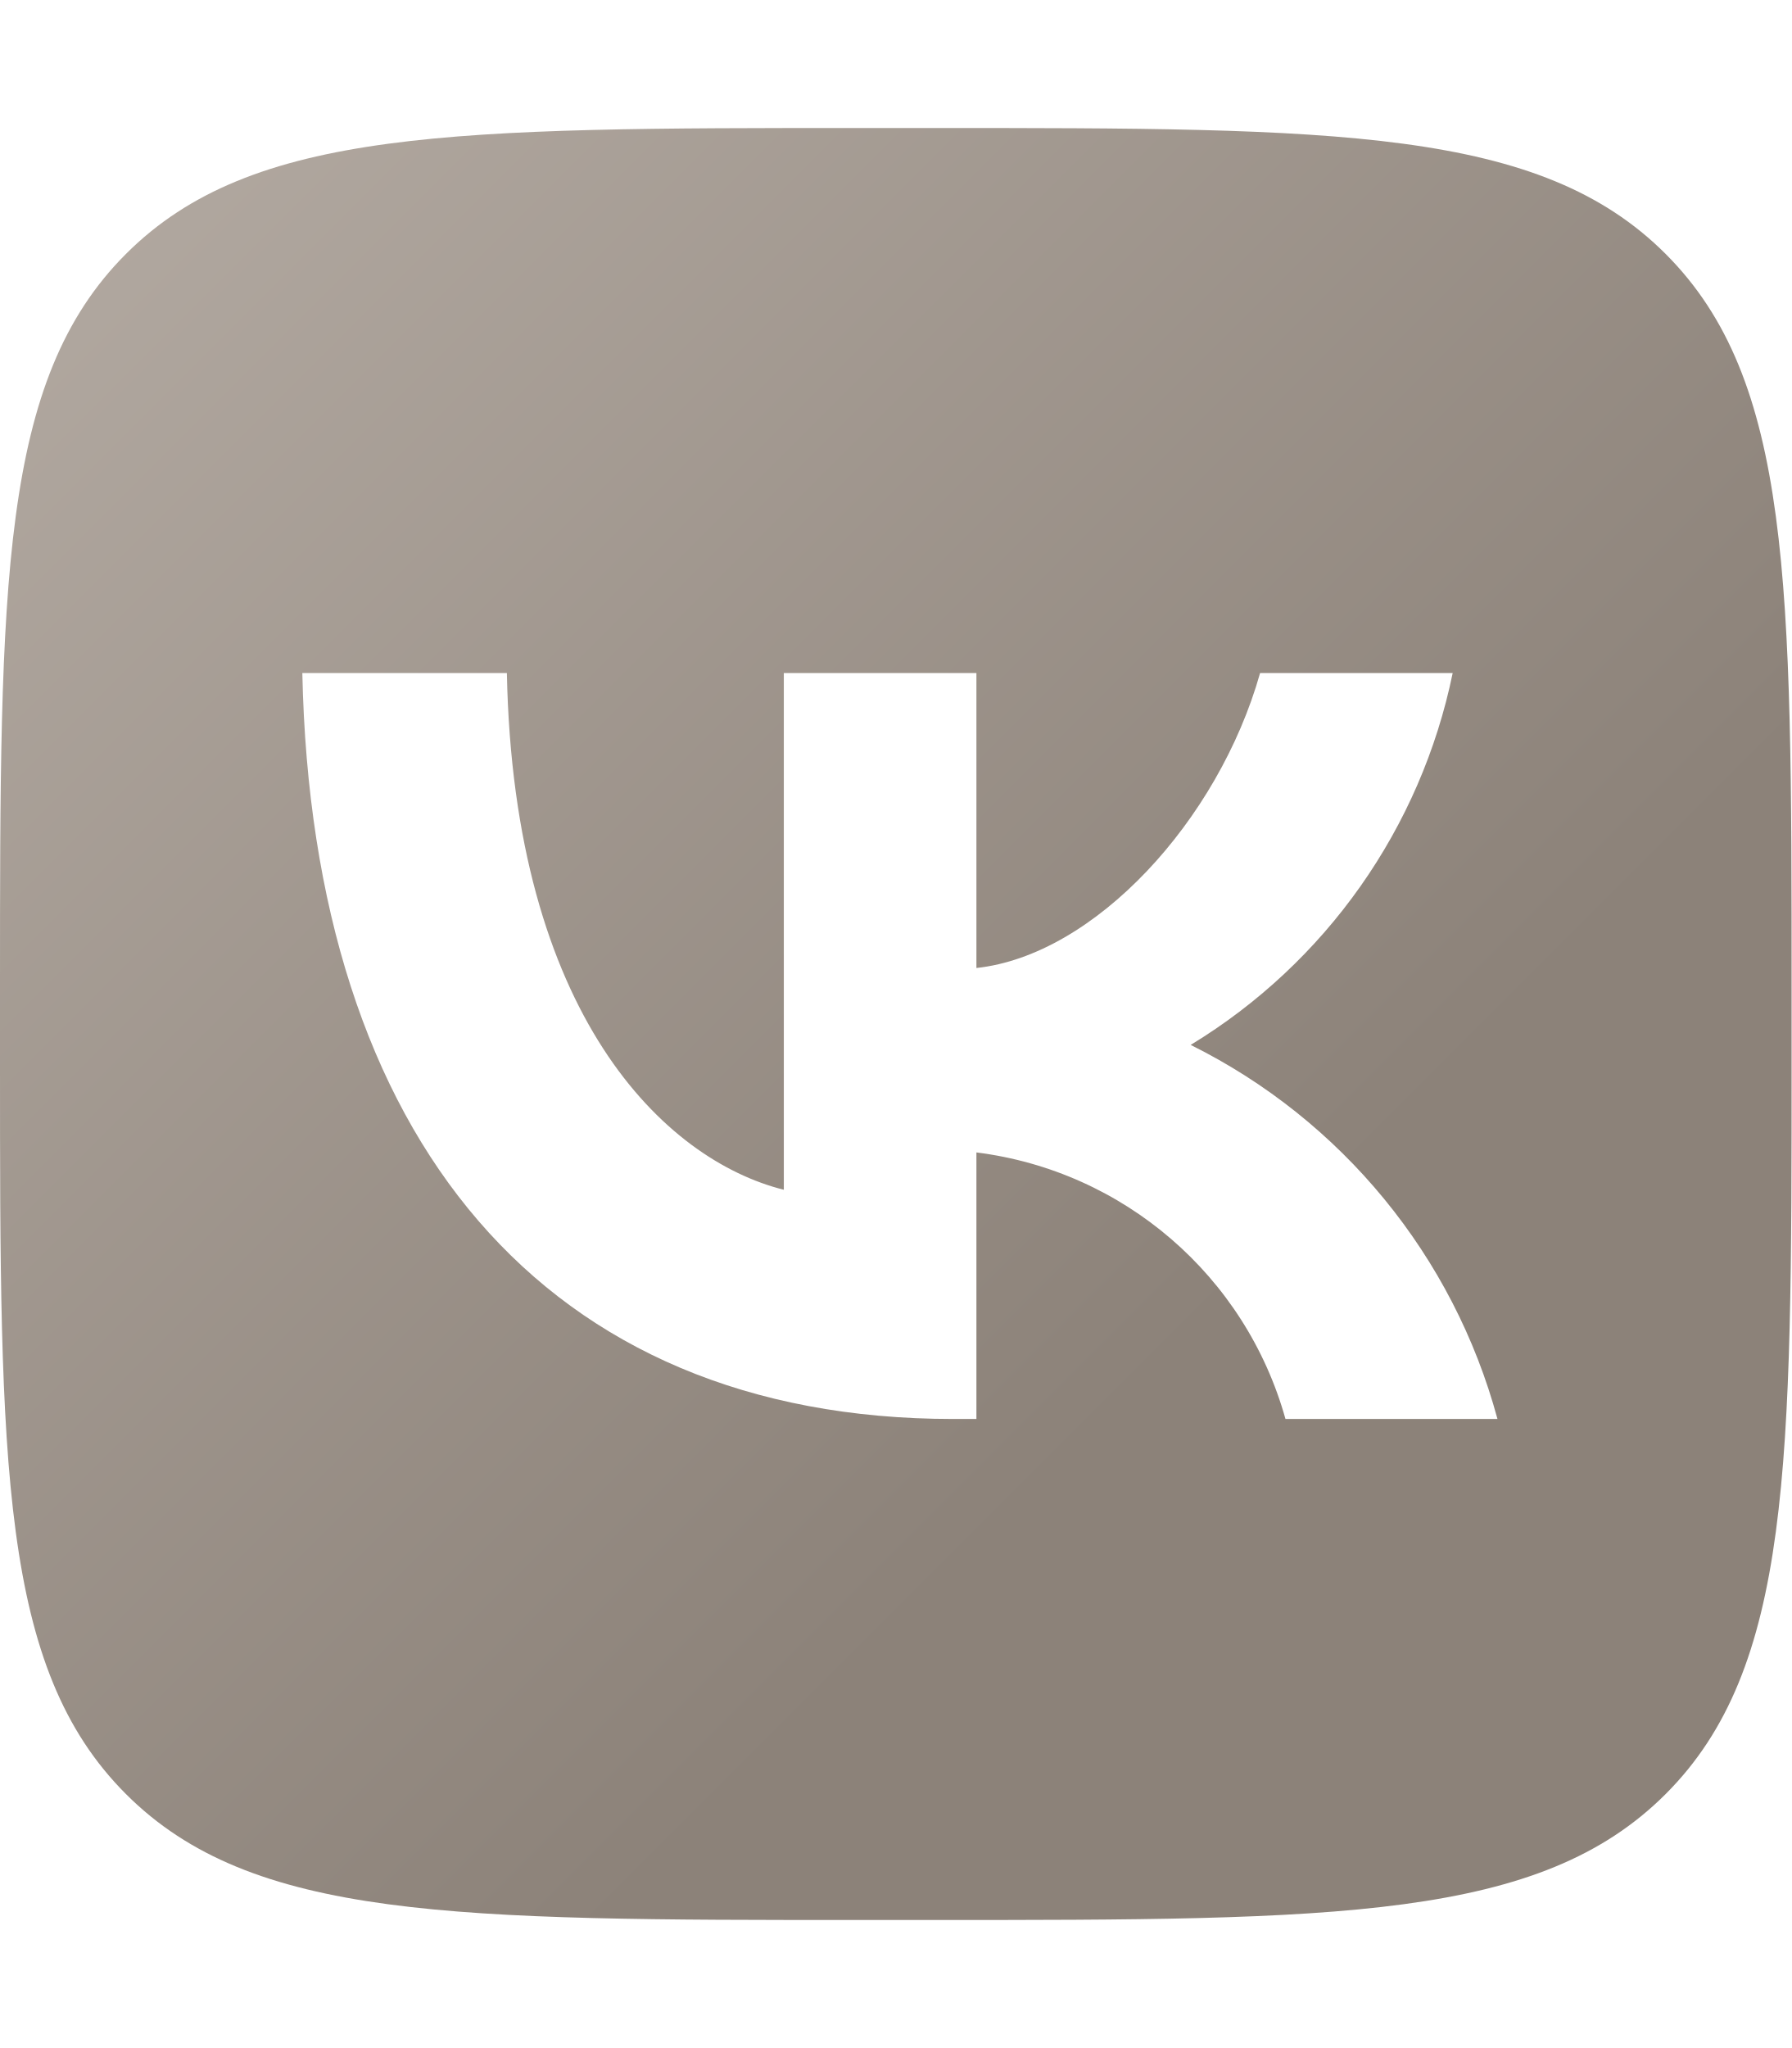
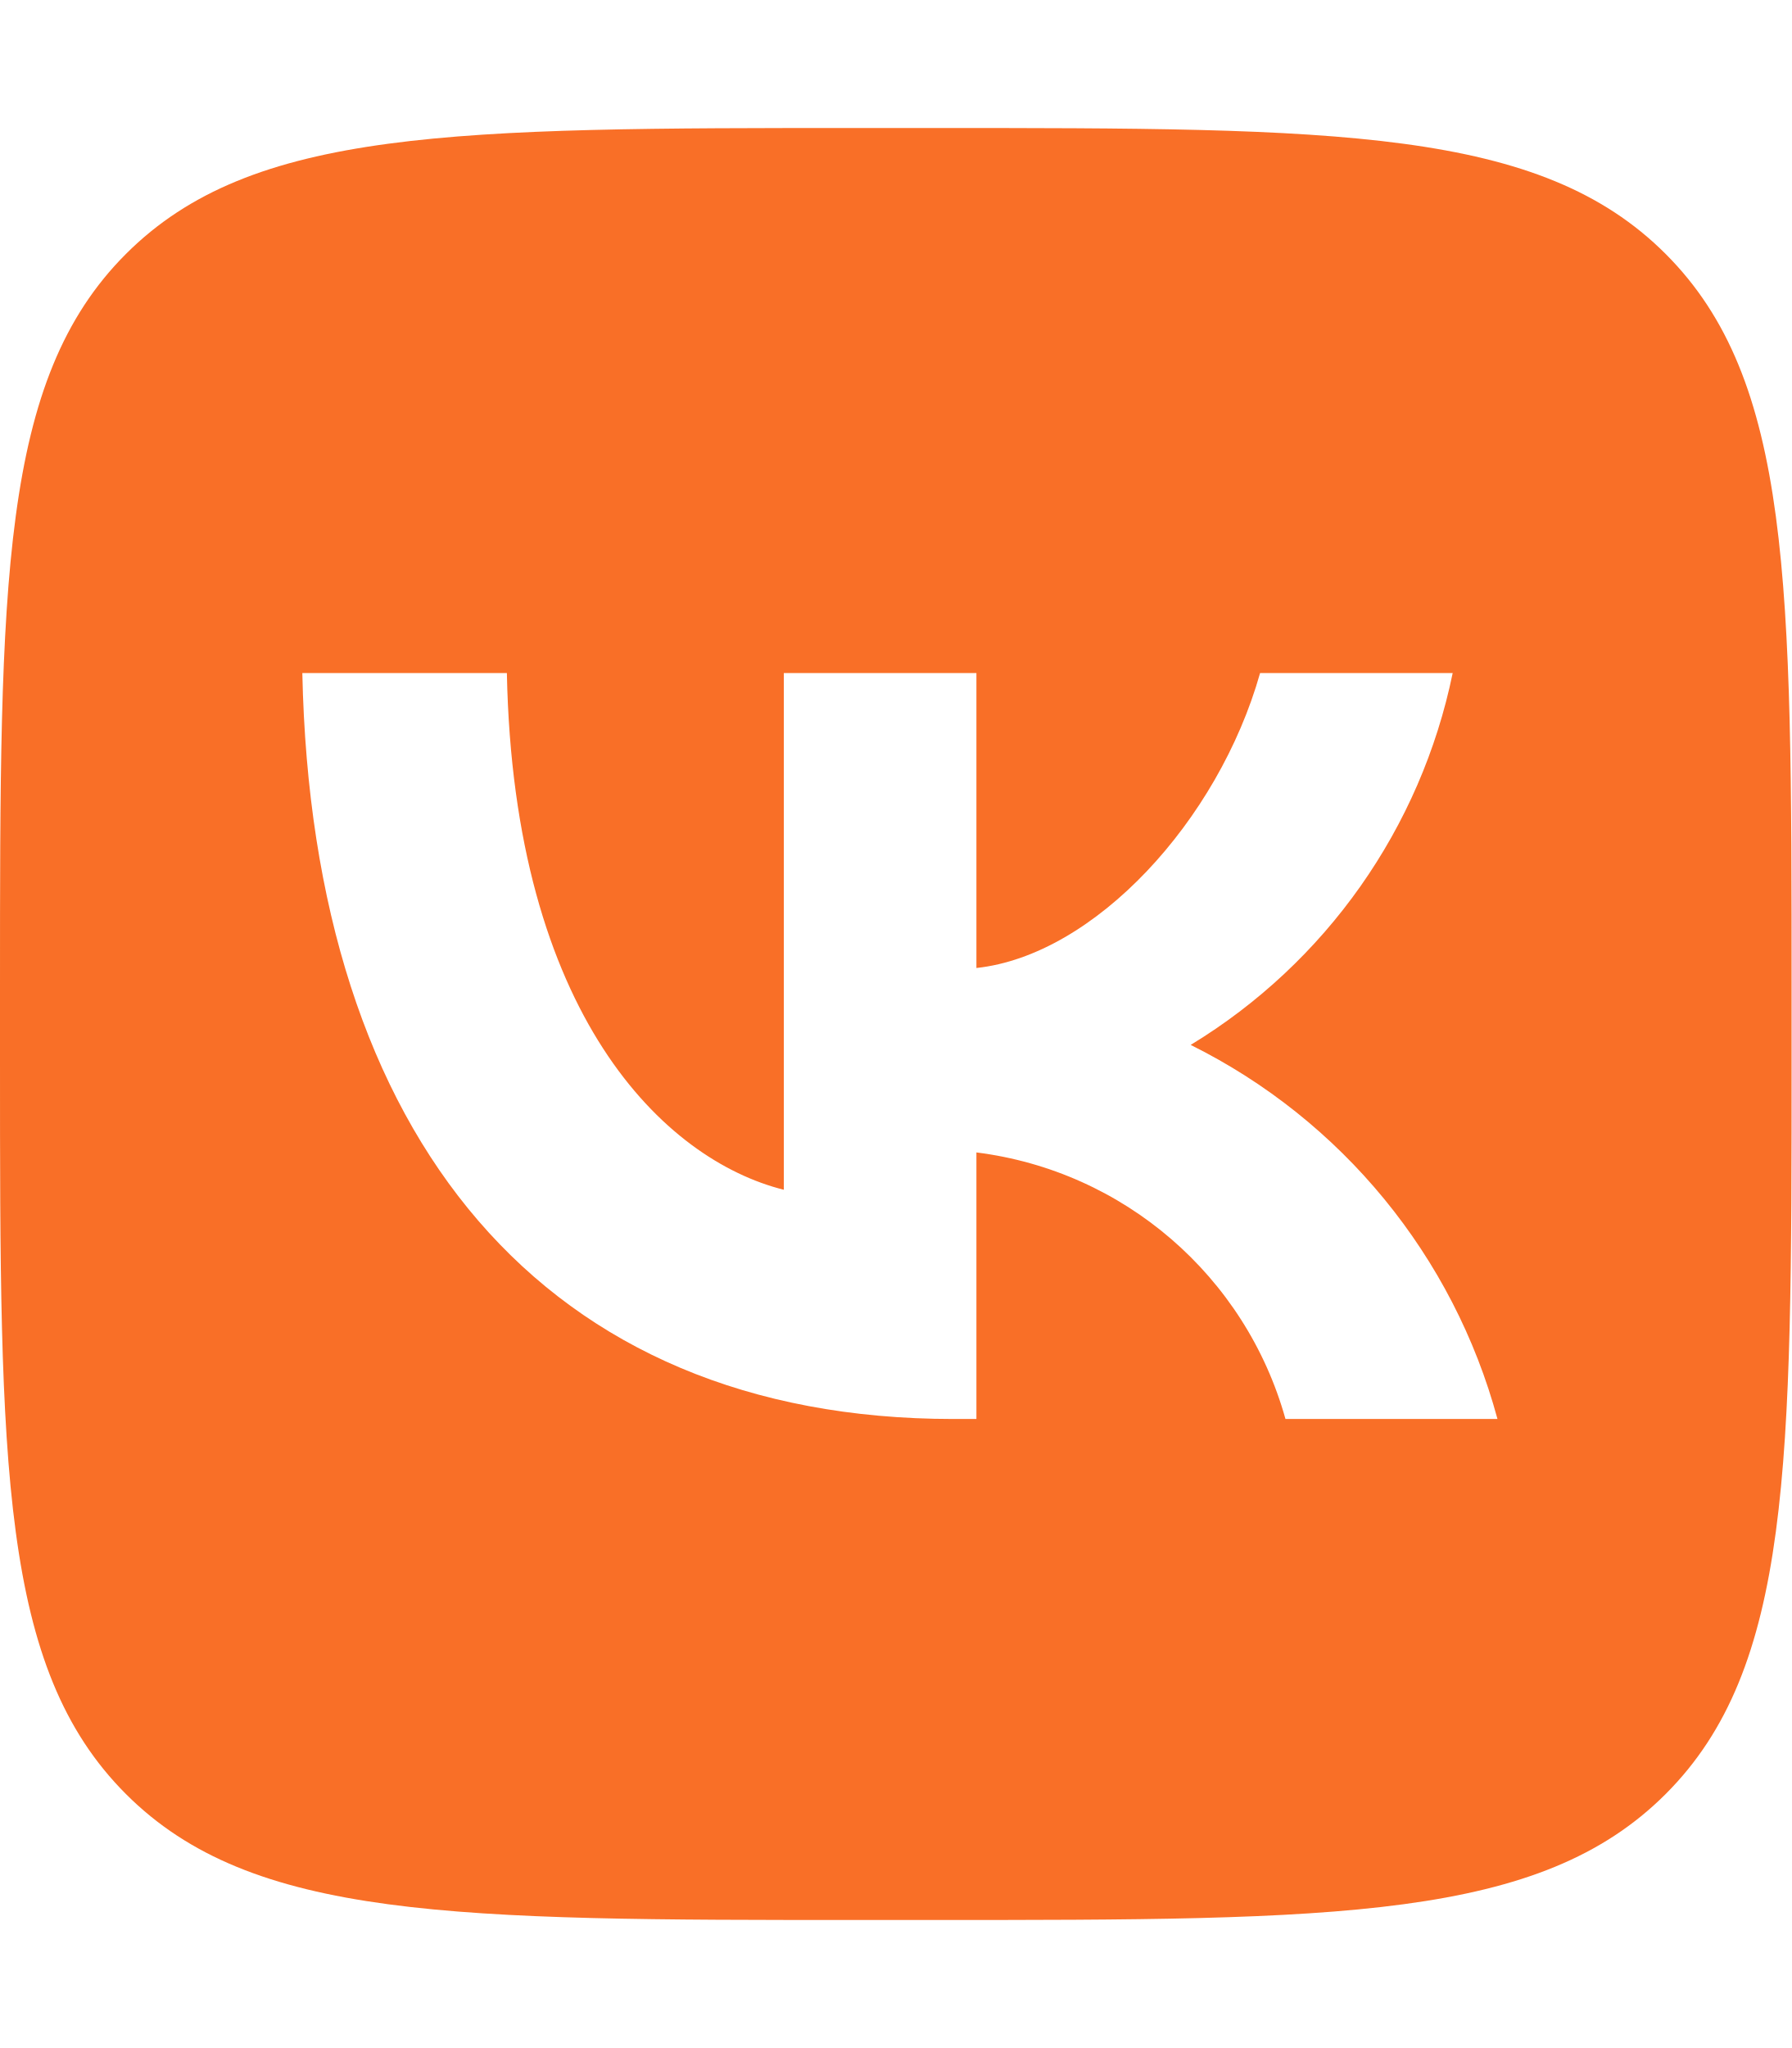
<svg xmlns="http://www.w3.org/2000/svg" aria-hidden="true" focusable="false" role="img" width="448" height="512" viewBox="0 0 448 512">
  <defs>
    <linearGradient id="Grad" gradientUnits="userSpaceOnUse" x1="0%" y1="0%" x2="100%" y2="0%" gradientTransform="rotate(45)">
-       <stop offset="0%" stop-color="#b6ada5" />
-       <stop offset="100%" stop-color="#8c8279" />
+       <stop offset="0%" stop-color="#F96F27" />
+       <stop offset="100%" stop-color="#F96F27" />
    </linearGradient>
  </defs>
  <path fill="url(#Grad)" d="M31.49 63.49C0 94.982 0 145.672 0 247.04v17.92c0 101.369 0 152.059 31.49 183.549C62.982 480 113.672 480 215.04 480h17.92c101.369 0 152.059 0 183.549-31.491C448 417.019 448 366.329 448 264.96v-17.92c0-101.369 0-152.059-31.491-183.55C385.019 32 334.329 32 232.96 32h-17.92C113.671 32 62.981 32 31.49 63.49ZM75.6 168.268h51.147c1.68 85.493 39.386 121.706 69.253 129.173V168.267h48.16V242c29.493-3.173 60.48-36.773 70.933-73.733h48.16a142.258 142.258 0 0 1-65.52 92.96a147.348 147.348 0 0 1 76.72 93.52H321.44a92.154 92.154 0 0 0-77.28-66.64v66.64h-5.787c-102.106 0-160.346-70-162.773-186.48Z" />
</svg>
